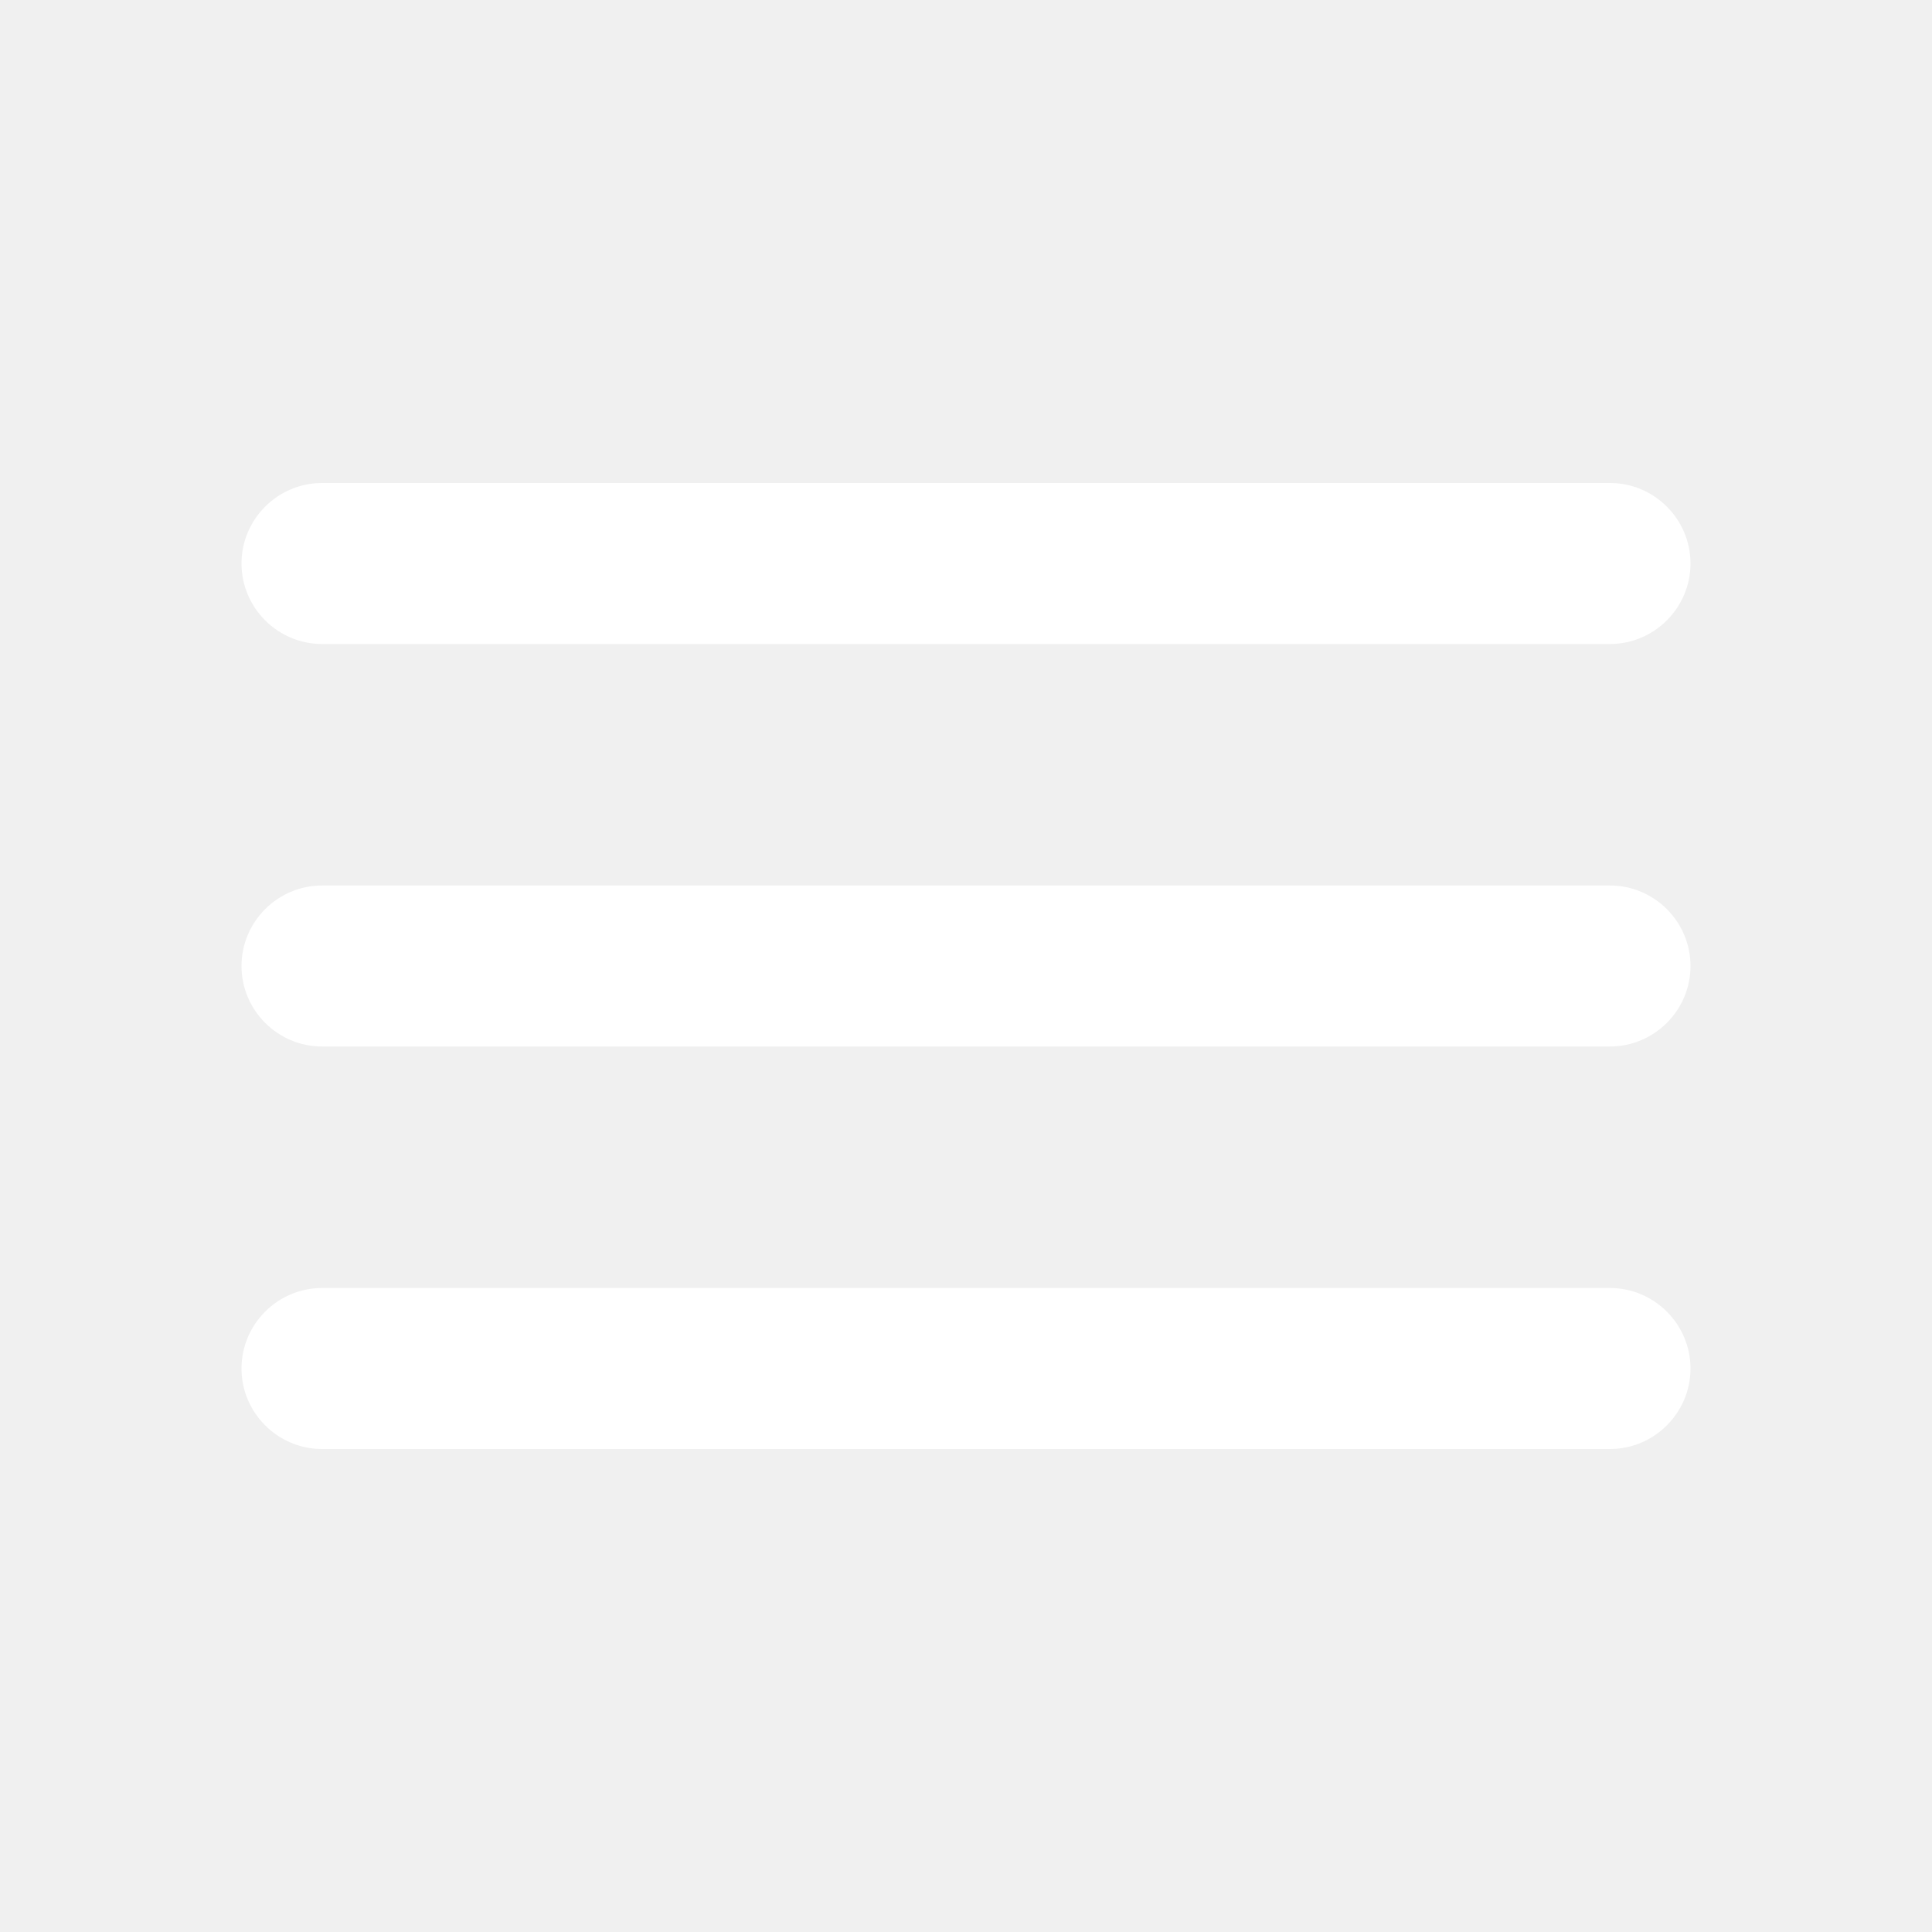
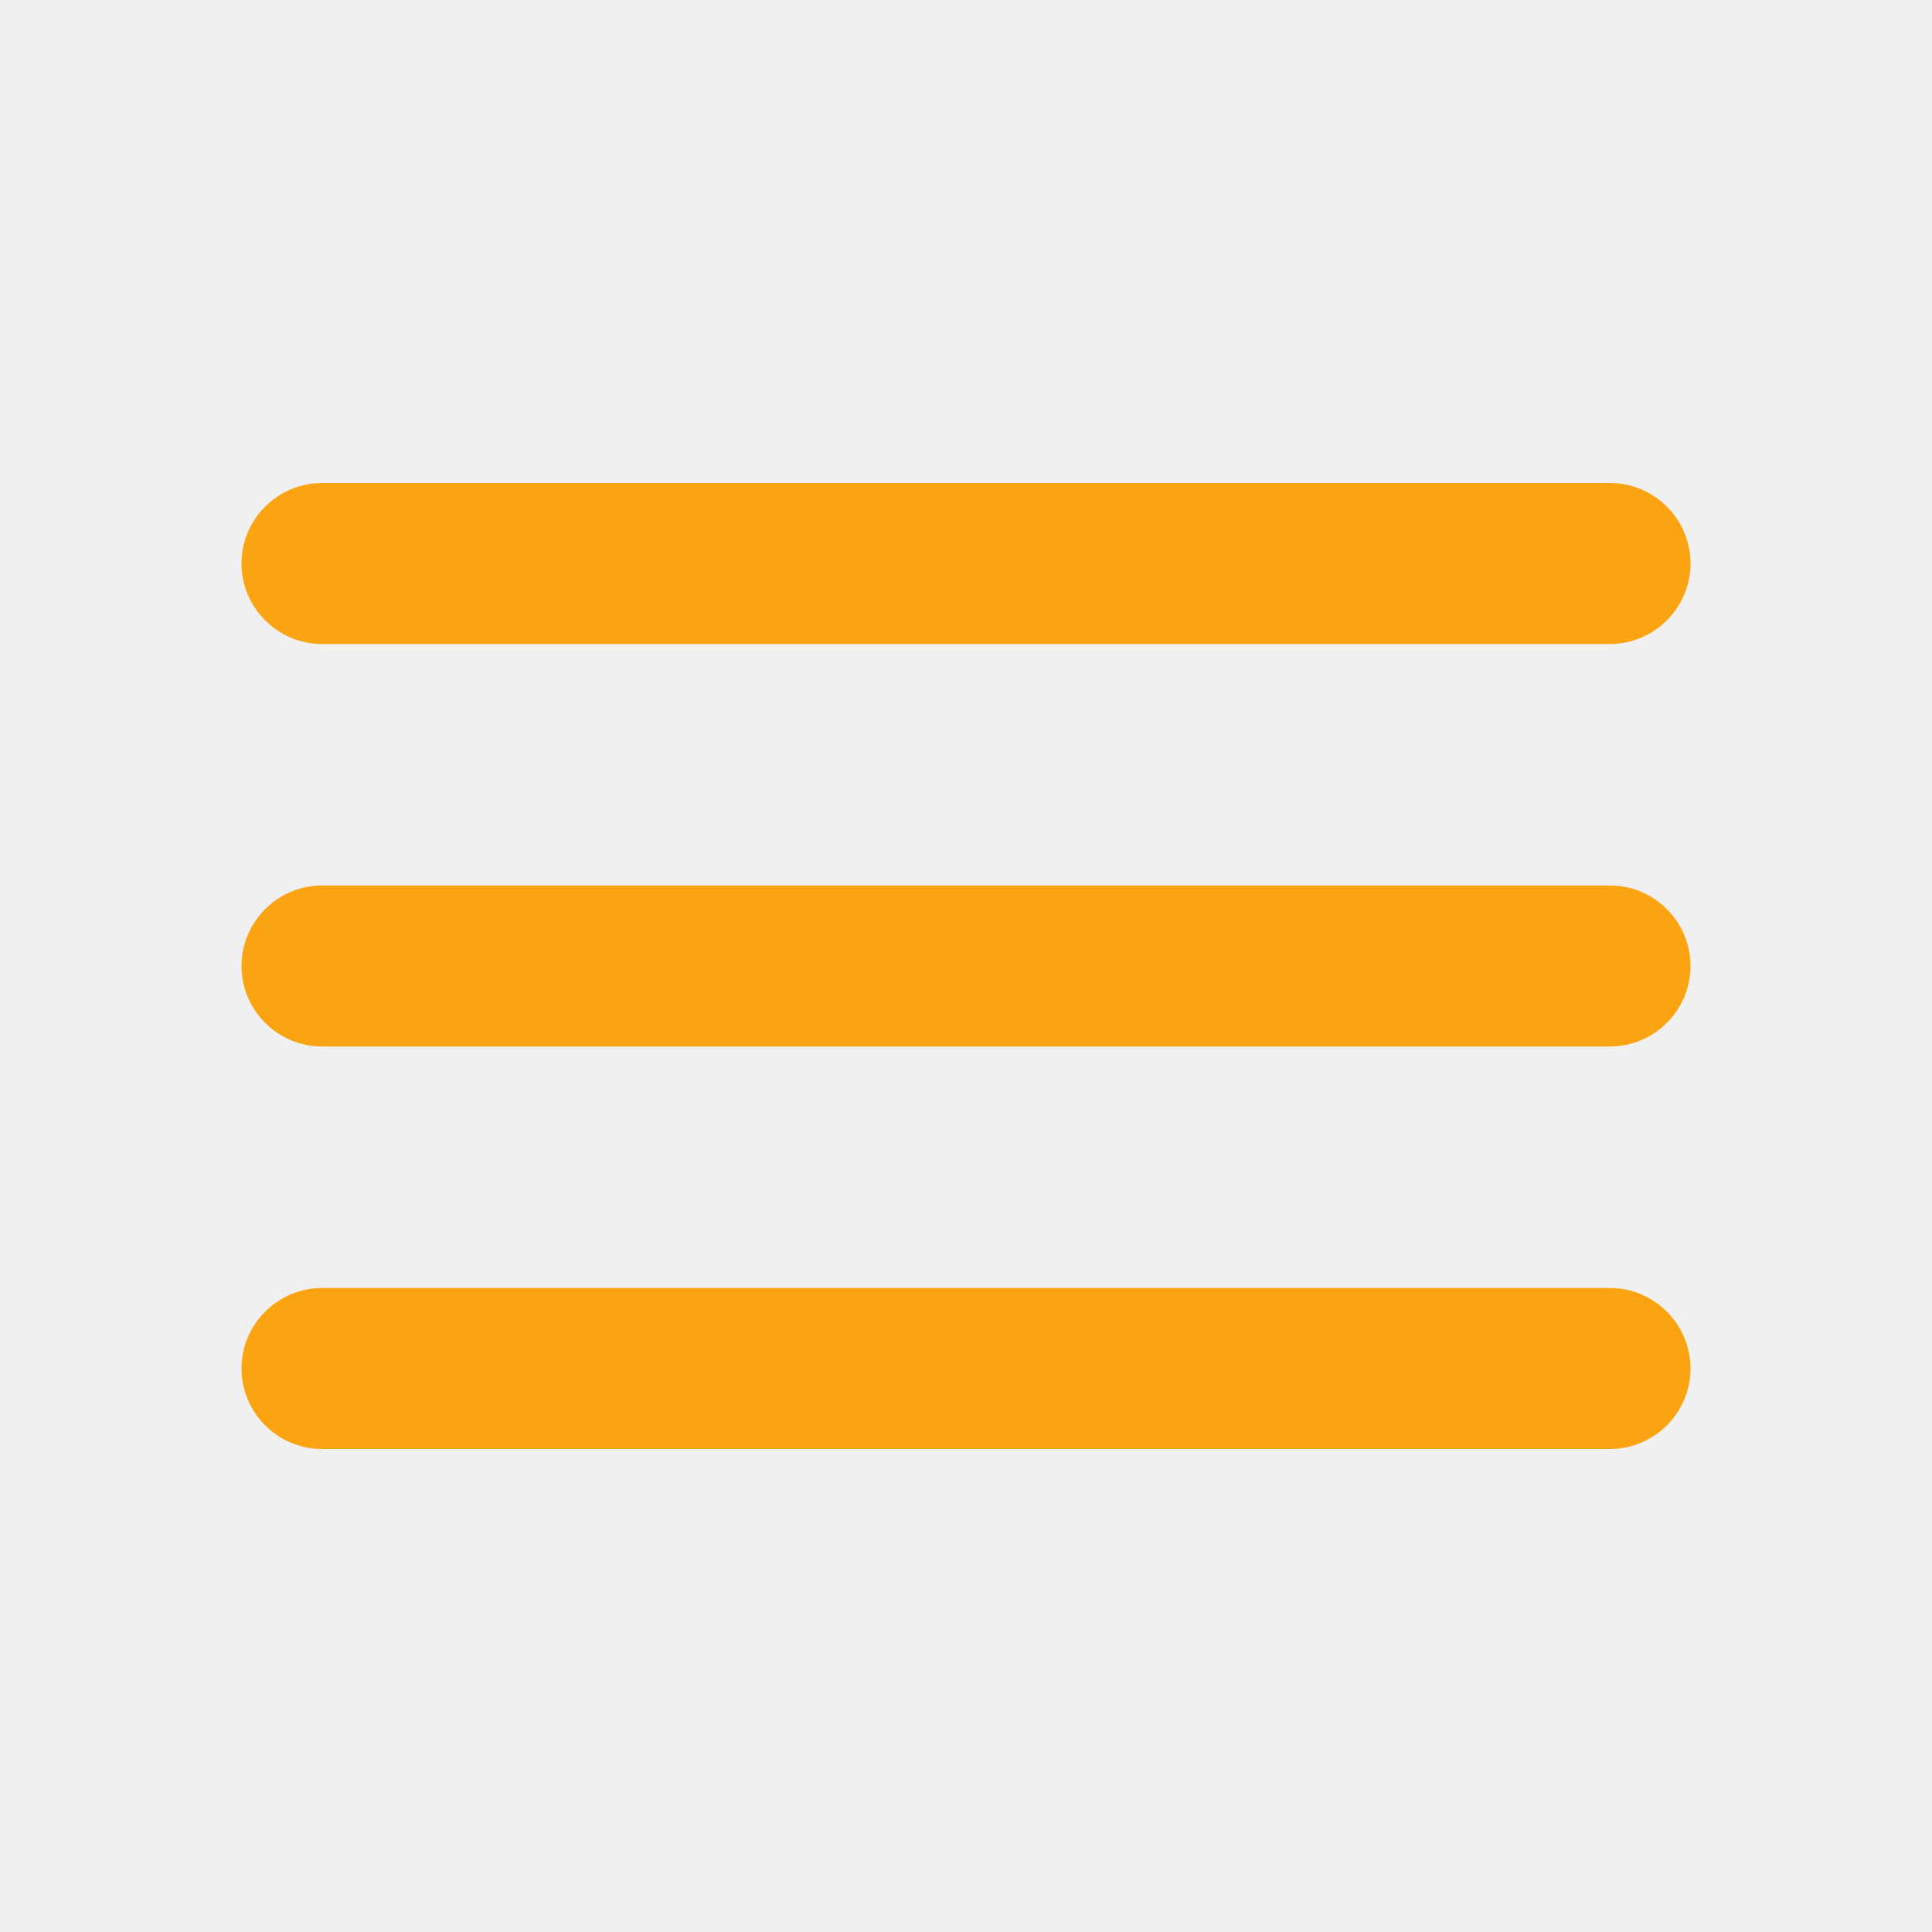
- <svg xmlns="http://www.w3.org/2000/svg" height="24px" viewBox="0 0 24 24" width="24px" fill="#ffffff">
+ <svg xmlns="http://www.w3.org/2000/svg" height="24px" viewBox="0 0 24 24" width="24px" fill="#FCA311">
  <path d="M0 0h24v24H0V0z" fill="none" />
  <path d="M4 18h16c.55 0 1-.45 1-1s-.45-1-1-1H4c-.55 0-1 .45-1 1s.45 1 1 1zm0-5h16c.55 0 1-.45 1-1s-.45-1-1-1H4c-.55 0-1 .45-1 1s.45 1 1 1zM3 7c0 .55.45 1 1 1h16c.55 0 1-.45 1-1s-.45-1-1-1H4c-.55 0-1 .45-1 1z" />
</svg>
